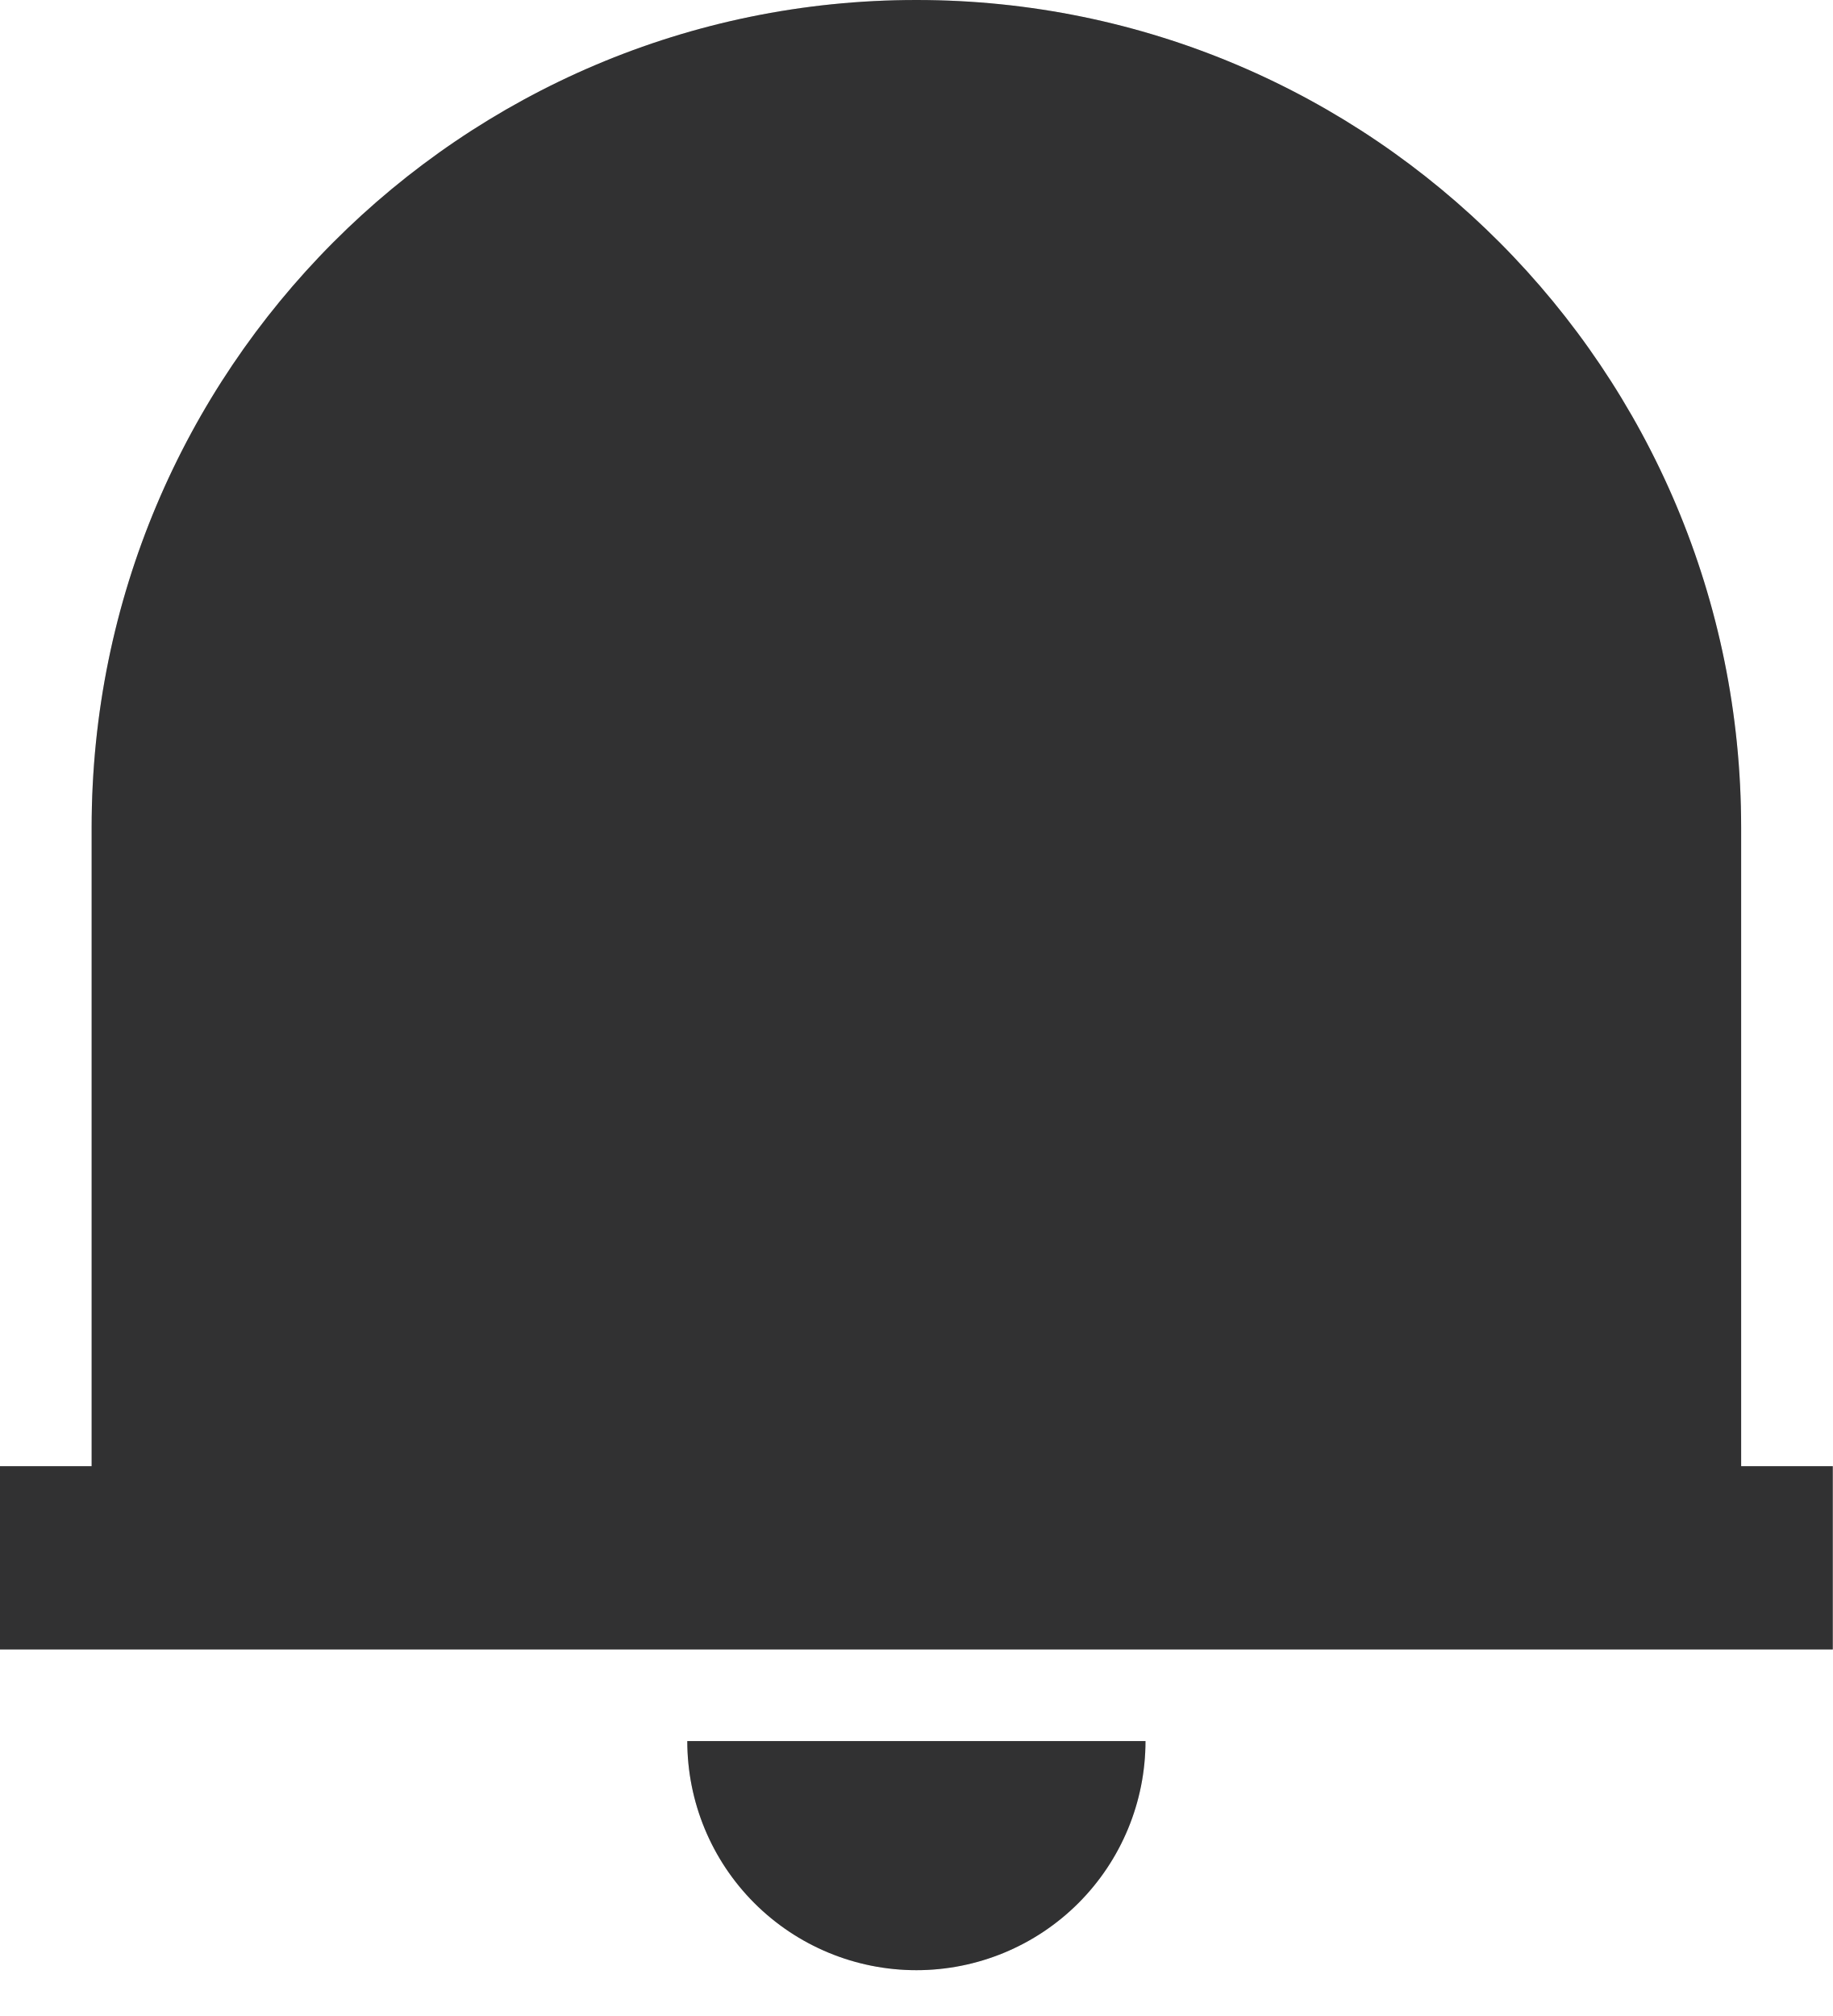
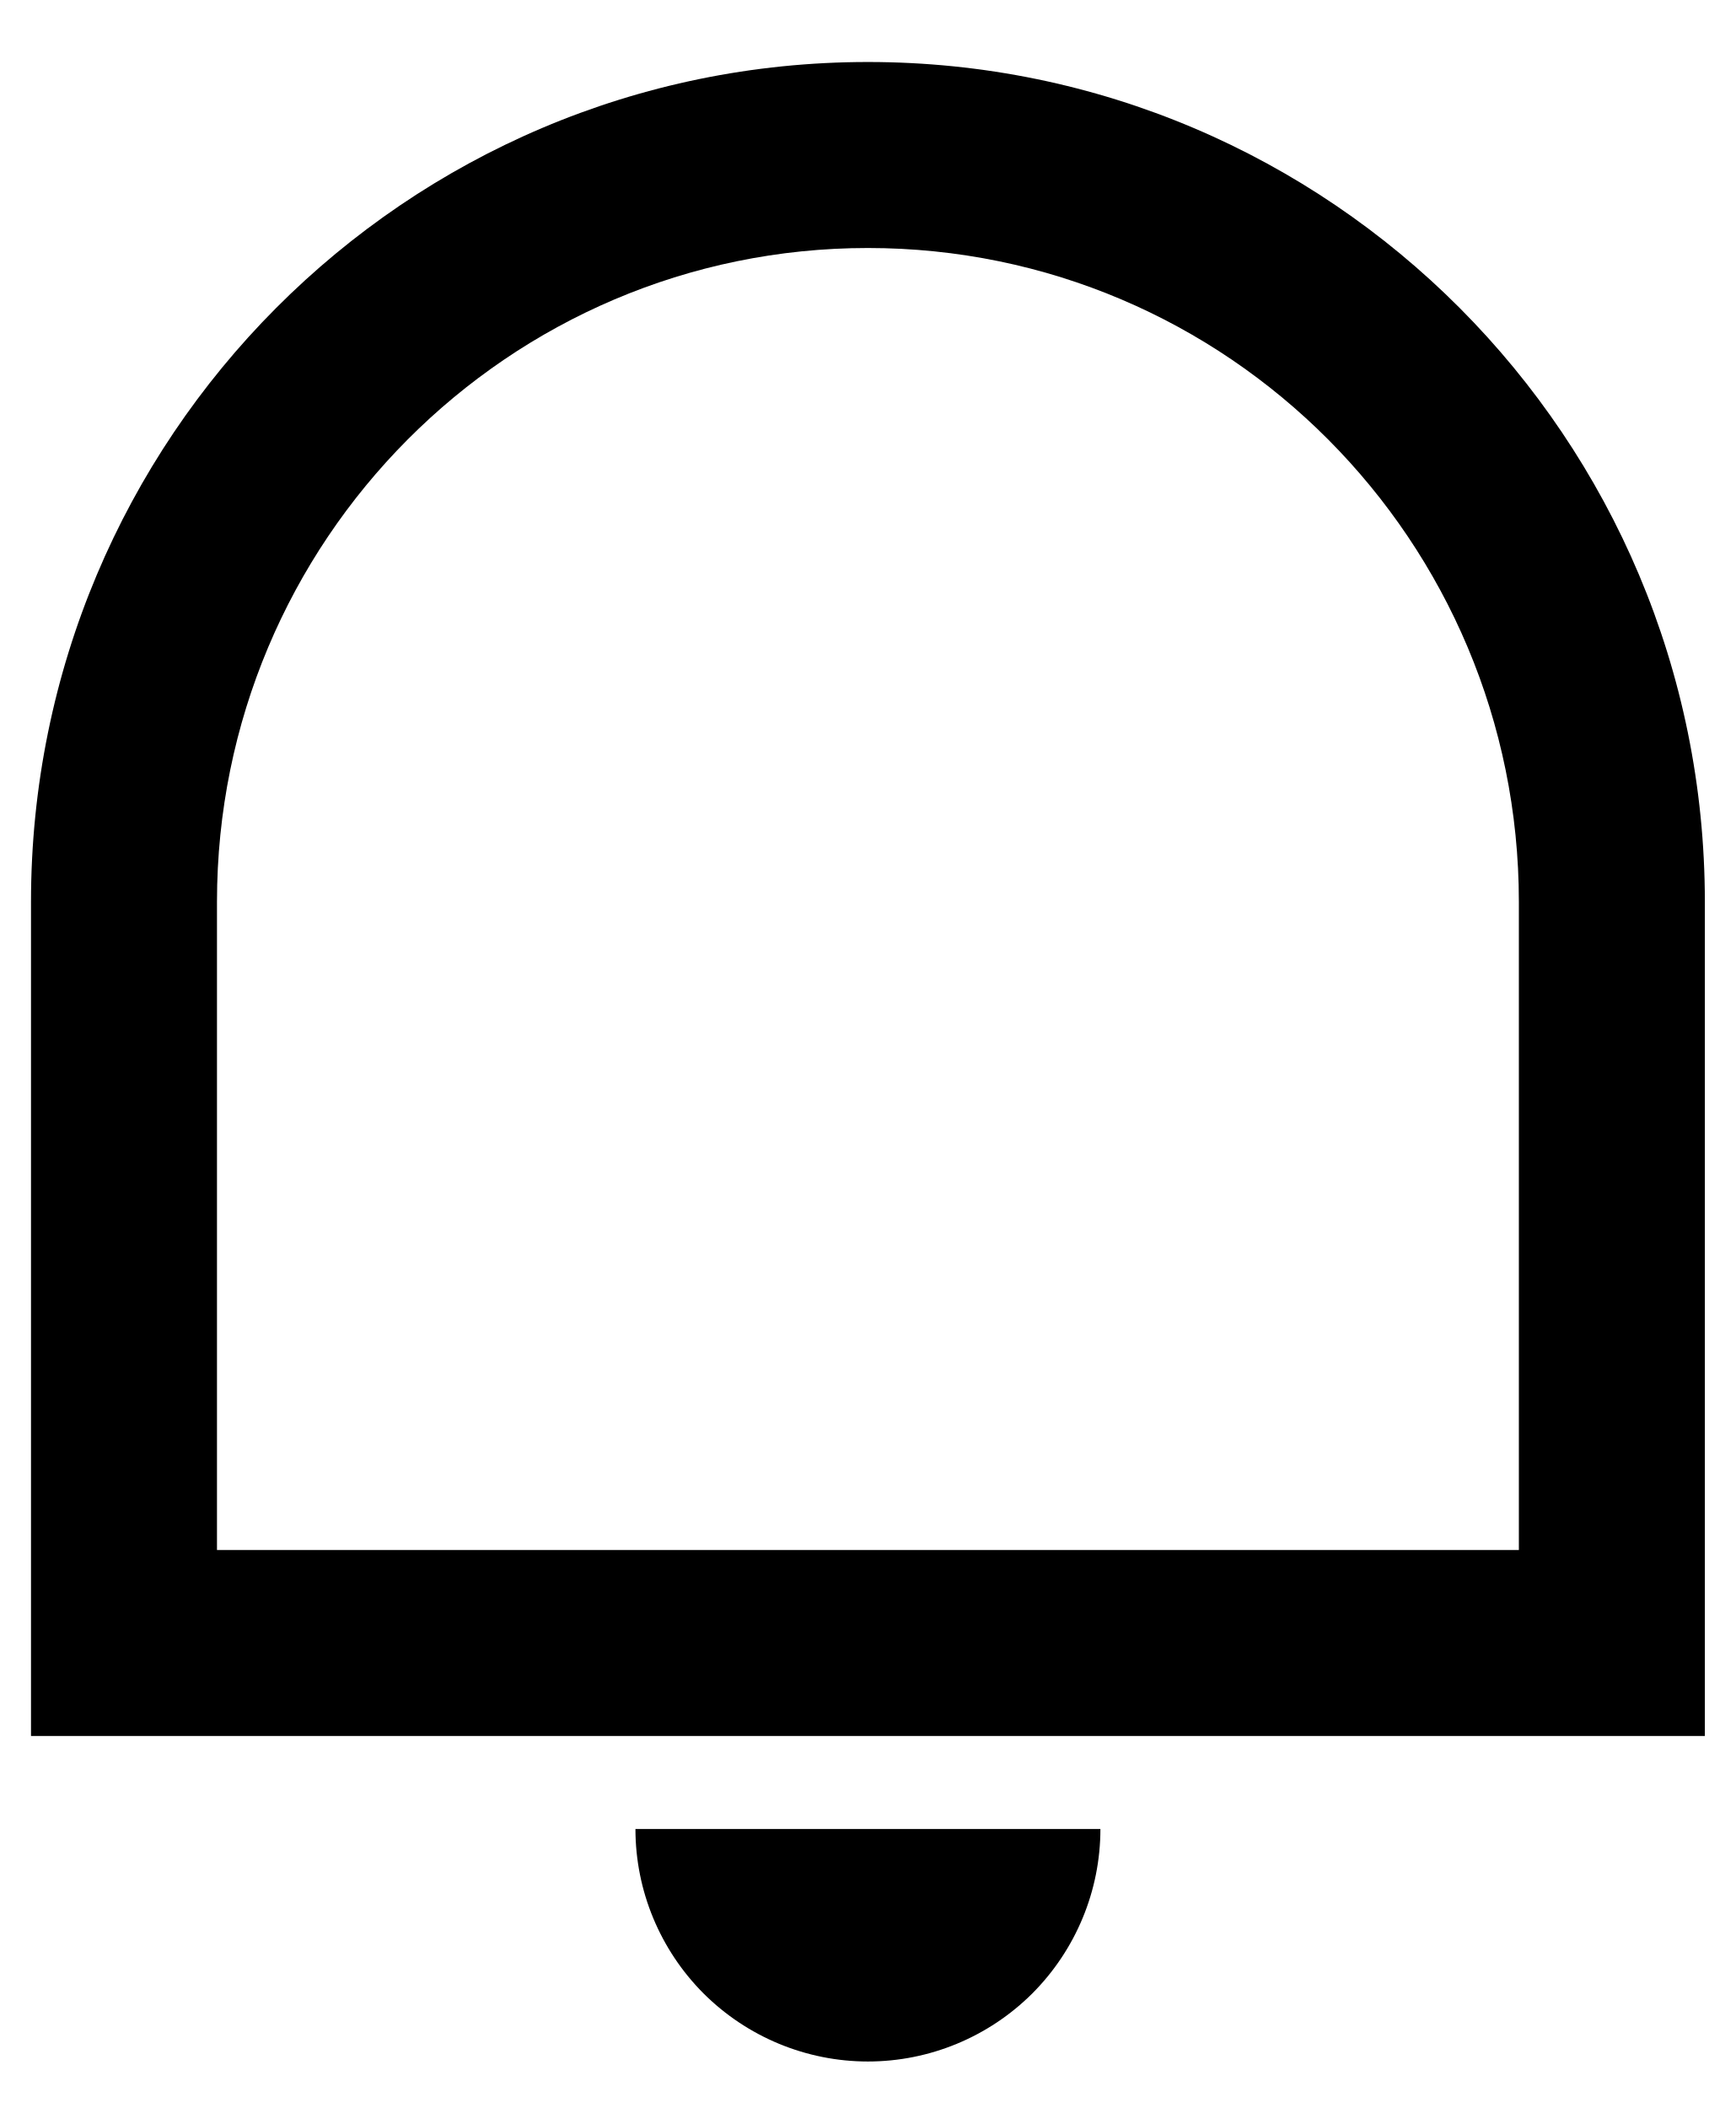
- <svg xmlns="http://www.w3.org/2000/svg" width="20" height="22" viewBox="0 0 20 22" fill="none">
-   <path d="M20 18H0V16H1V9.031C1 4.043 5.03 0 10 0C14.97 0 19 4.043 19 9.031V16H20V18ZM7.5 19H12.5C12.5 19.663 12.237 20.299 11.768 20.768C11.299 21.237 10.663 21.5 10 21.5C9.337 21.5 8.701 21.237 8.232 20.768C7.763 20.299 7.5 19.663 7.5 19Z" fill="black" />
-   <path d="M20 18H0V16H1V9.031C1 4.043 5.03 0 10 0C14.97 0 19 4.043 19 9.031V16H20V18ZM7.5 19H12.5C12.5 19.663 12.237 20.299 11.768 20.768C11.299 21.237 10.663 21.5 10 21.5C9.337 21.5 8.701 21.237 8.232 20.768C7.763 20.299 7.5 19.663 7.5 19Z" fill="#F8F9FB" fill-opacity="0.2" />
+ <svg xmlns="http://www.w3.org/2000/svg" width="14" height="17" viewBox="0 0 14 17" fill="none">
+   <path d="M1.75 12.5H12.25V7.273C12.25 4.361 9.899 2 7 2C4.101 2 1.75 4.361 1.75 7.273V12.5ZM7 0.5C10.727 0.5 13.75 3.532 13.75 7.273V14H0.25V7.273C0.25 3.532 3.272 0.5 7 0.5ZM5.125 14.75H8.875C8.875 15.247 8.677 15.724 8.326 16.076C7.974 16.427 7.497 16.625 7 16.625C6.503 16.625 6.026 16.427 5.674 16.076C5.323 15.724 5.125 15.247 5.125 14.75Z" fill="black" />
</svg>
